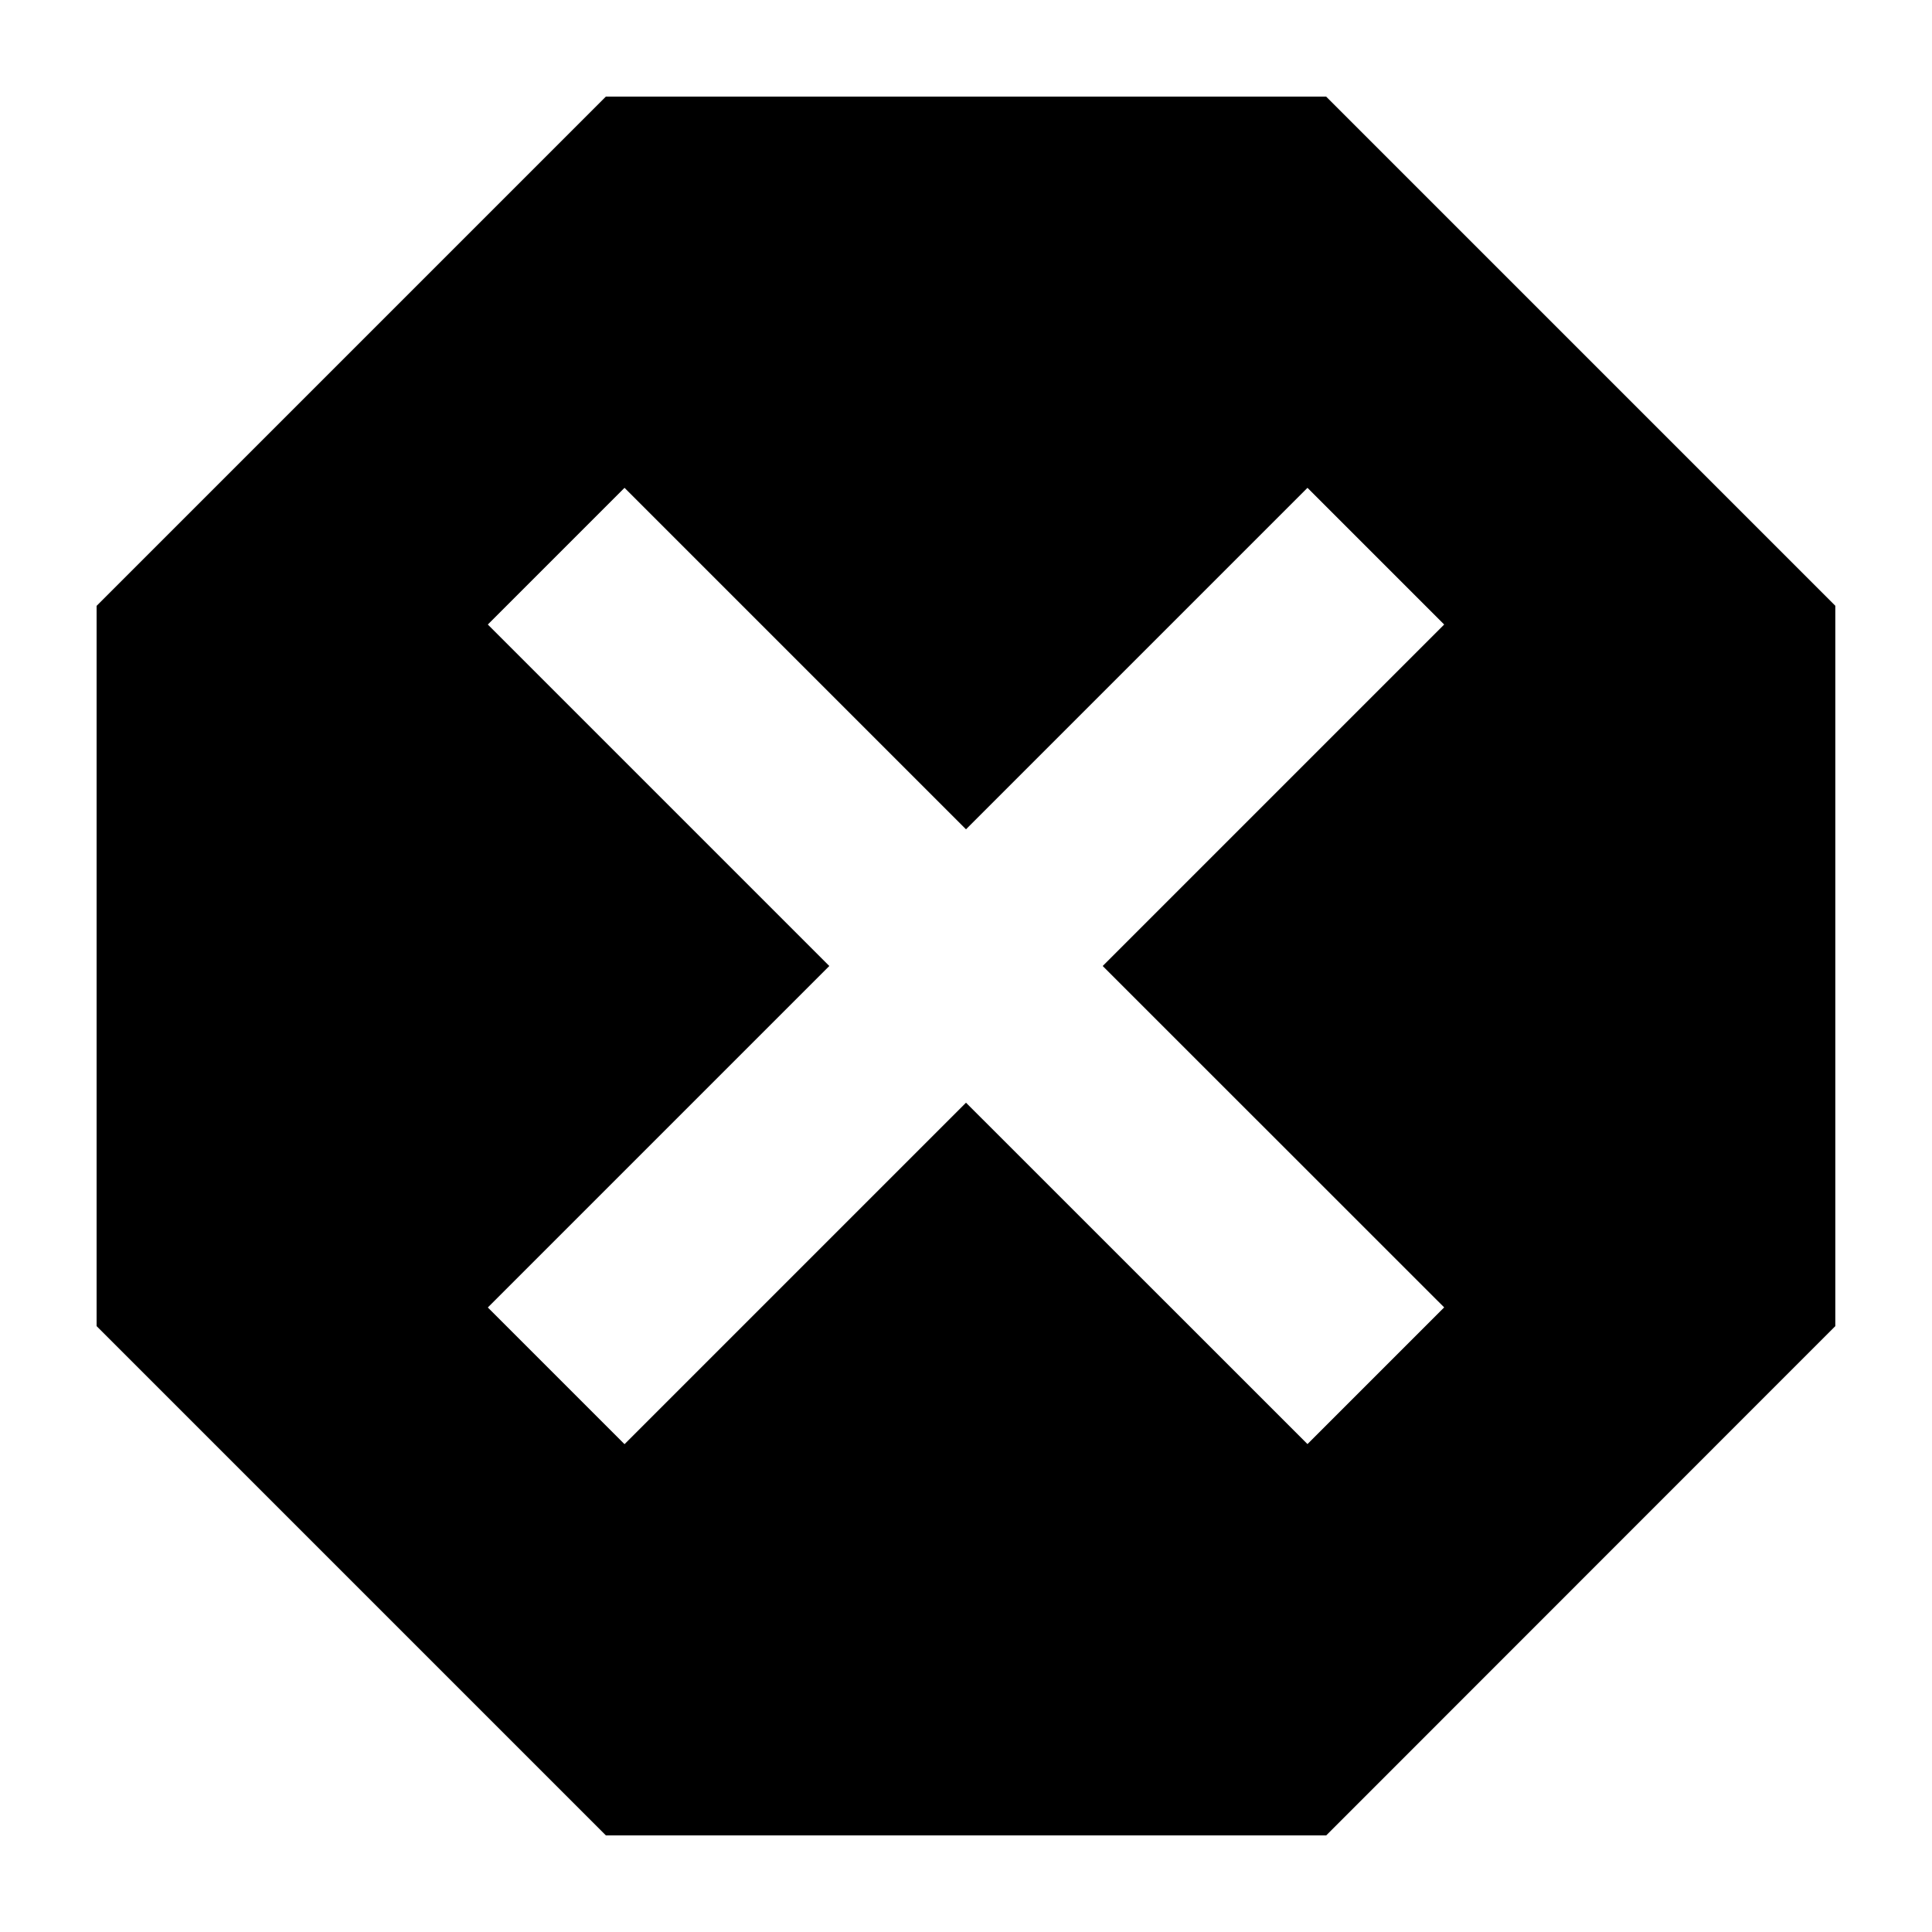
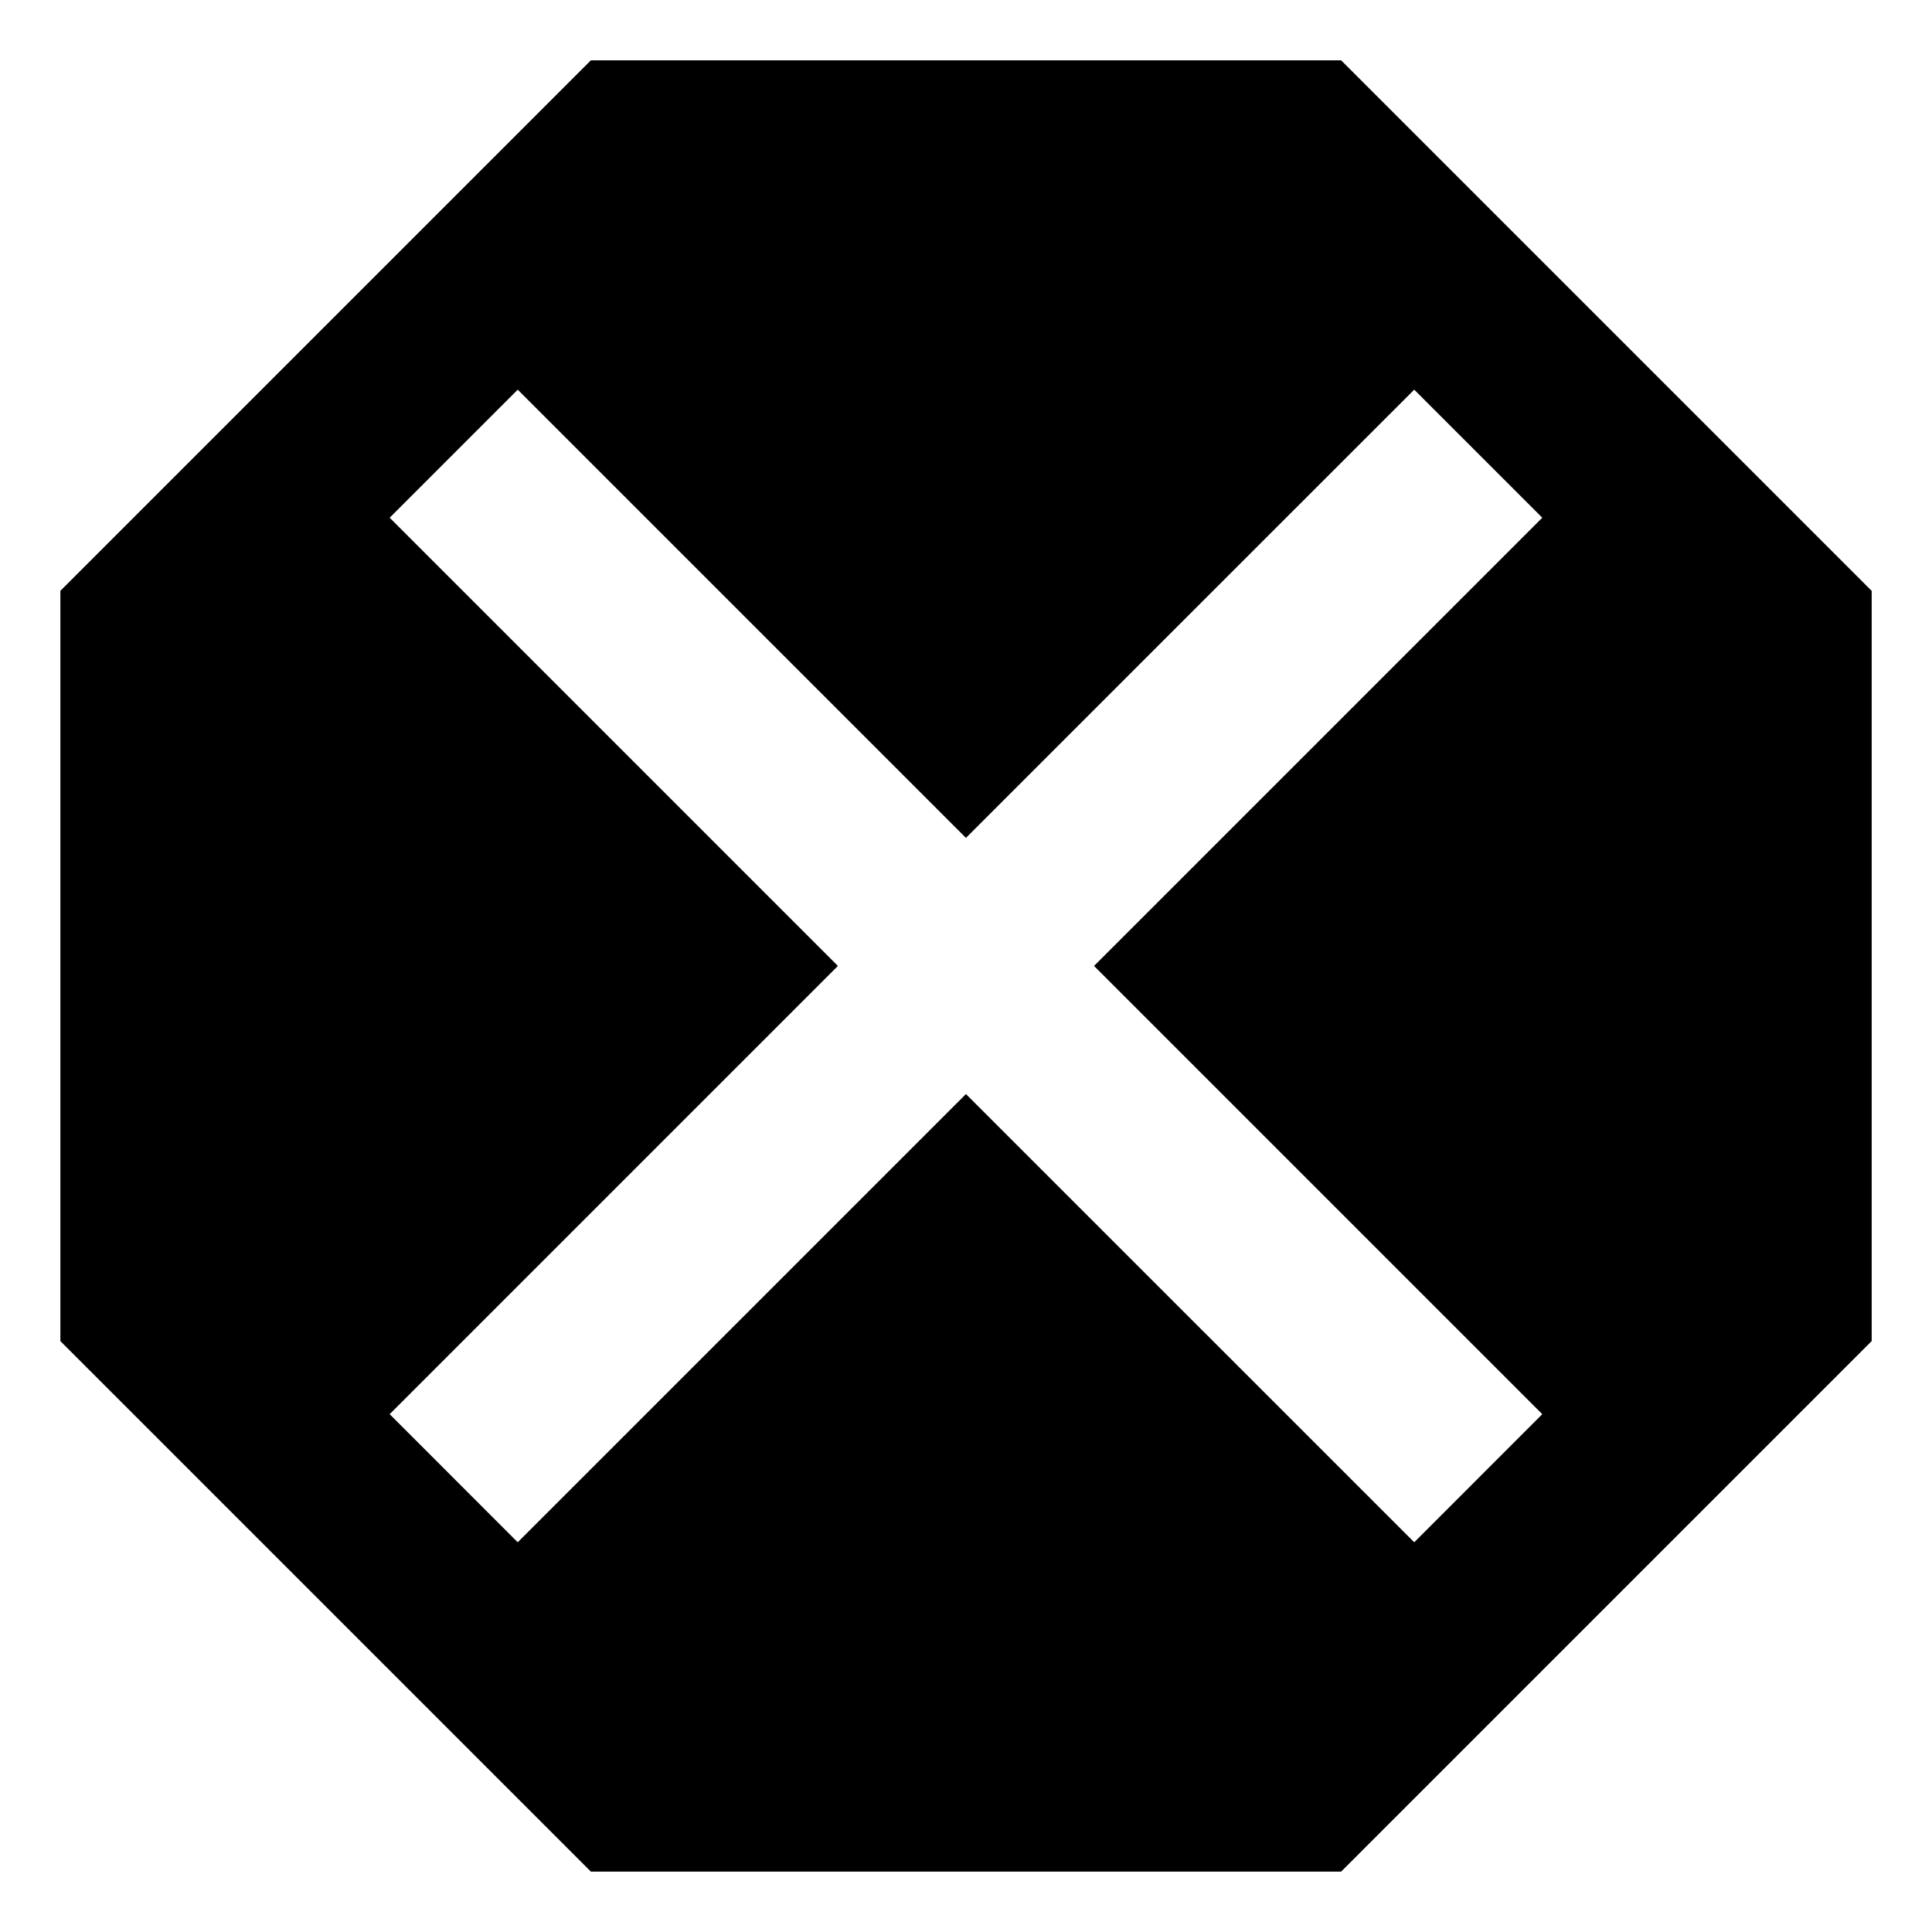
- <svg xmlns="http://www.w3.org/2000/svg" width="20" height="20" viewBox="0 0 20 20">
+ <svg xmlns="http://www.w3.org/2000/svg" width="32" height="32" viewBox="0 0 32 32">
  <defs>
    <clipPath id="b">
-       <rect width="20" height="20" />
+       <rect width="32" height="32" />
    </clipPath>
  </defs>
  <g id="a" clip-path="url(#b)">
-     <path d="M-2037.272-72h-7.456L-2050-77.272v-7.456l5.272-5.272h7.456l5.271,5.271v7.457L-2037.271-72ZM-2041-79.585h0l3.535,3.534,1.415-1.415L-2039.585-81l3.535-3.535-1.415-1.415L-2041-82.415l-3.535-3.535-1.415,1.415,3.535,3.535-3.535,3.535,1.415,1.415,3.534-3.534Z" transform="translate(2051 91)" />
+     <path d="M-2104.817-160.03h-12.426l-8.787-8.787v-12.427l8.787-8.787h12.426l8.788,8.788v12.425l-8.787,8.787Zm-6.213-12.878h0l7.424,7.423,2.121-2.122-7.424-7.424,7.424-7.424-2.121-2.121-7.425,7.424-7.424-7.424-2.121,2.121,7.424,7.424-7.424,7.424,2.121,2.122,7.423-7.423Z" transform="translate(2127.03 191.03)" />
  </g>
</svg>
